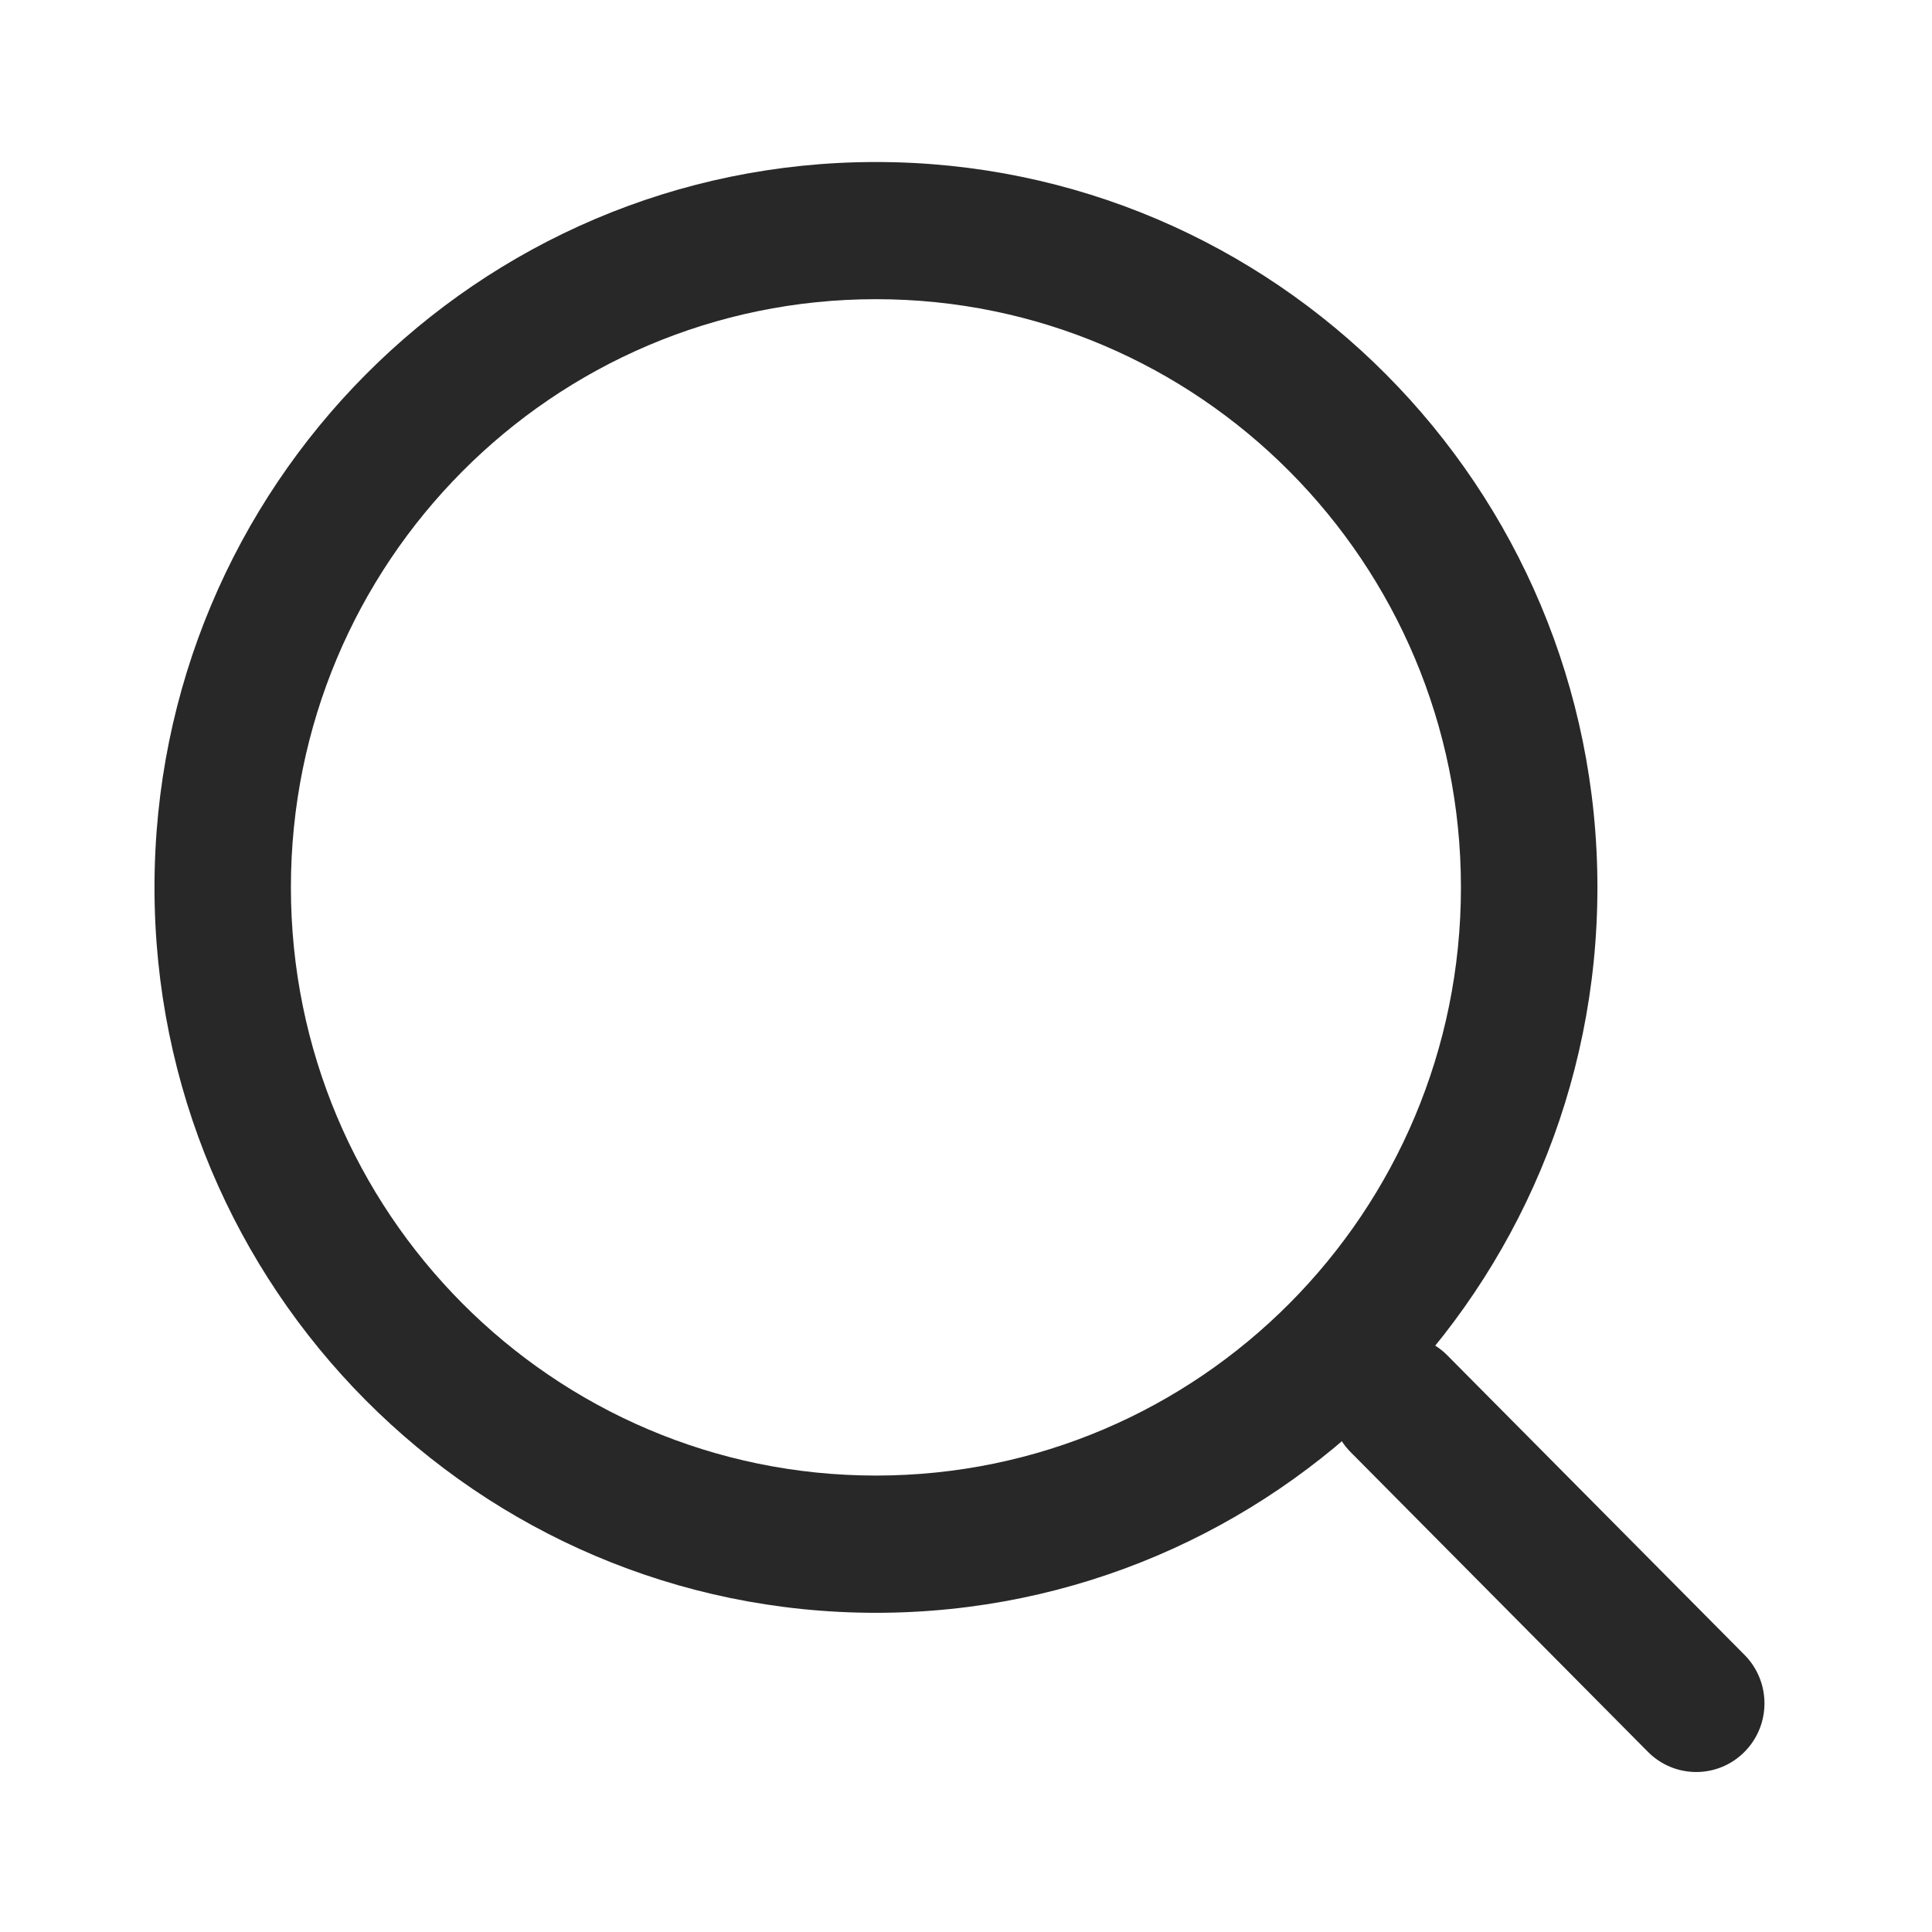
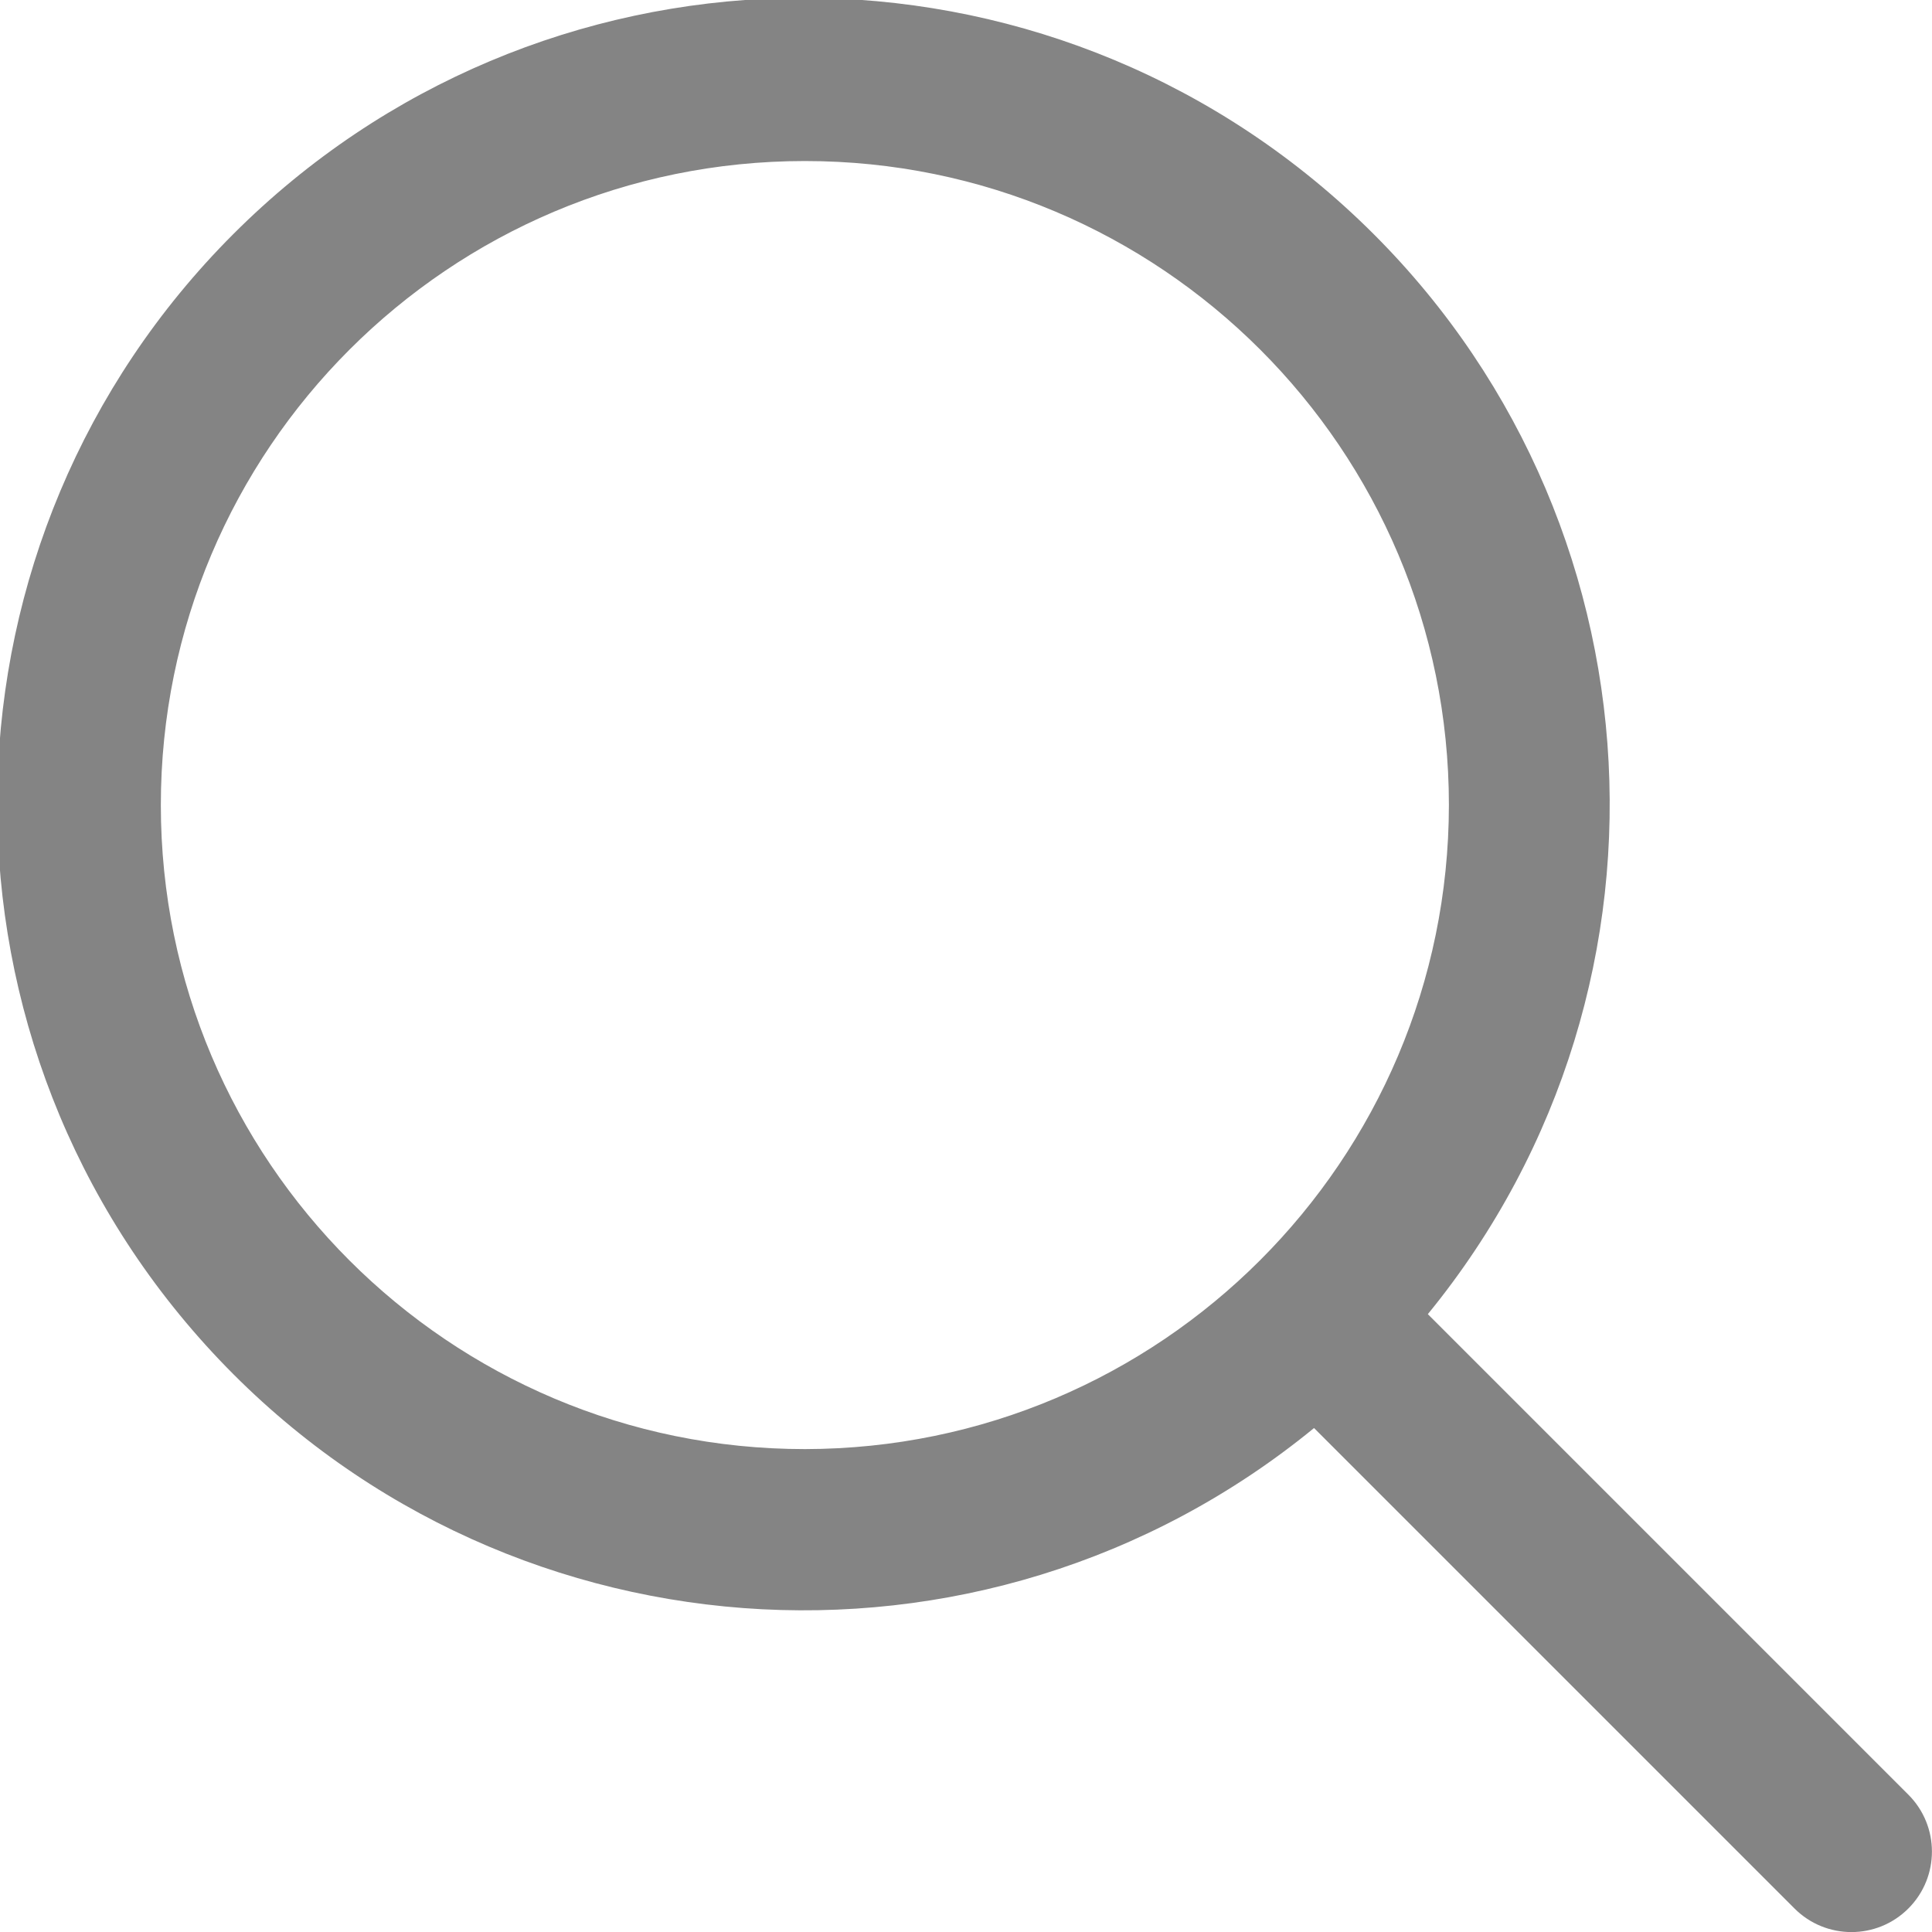
- <svg xmlns="http://www.w3.org/2000/svg" width="28" height="28" viewBox="0 0 28 28" fill="none">
-   <path fill-rule="evenodd" clip-rule="evenodd" d="M12.695 4.336C8.012 4.336 4.216 8.153 4.216 12.861C4.216 17.569 8.012 21.385 12.695 21.385C17.377 21.385 21.173 17.569 21.173 12.861C21.173 8.153 17.377 4.336 12.695 4.336ZM2.239 12.861C2.239 7.054 6.92 2.348 12.695 2.348C18.47 2.348 23.151 7.054 23.151 12.861C23.151 18.667 18.47 23.374 12.695 23.374C6.92 23.374 2.239 18.667 2.239 12.861Z" fill="#282828" />
-   <path fill-rule="evenodd" clip-rule="evenodd" d="M19.575 19.642C19.961 19.254 20.587 19.253 20.974 19.641L25.282 23.983C25.668 24.371 25.669 25 25.283 25.389C24.898 25.778 24.272 25.779 23.885 25.391L19.577 21.048C19.19 20.661 19.189 20.031 19.575 19.642Z" fill="#282828" />
+ <svg xmlns="http://www.w3.org/2000/svg" width="20" height="20" fill="none">
+   <path d="m19.755 18.578-4.974-4.974a8.346 8.346 0 1 0-1.178 1.179l4.974 4.974a.833.833 0 0 0 1.178-1.179ZM8.333 15.001a6.667 6.667 0 1 1 6.666-6.667 6.674 6.674 0 0 1-6.666 6.667Z" fill="#848484" />
</svg>
